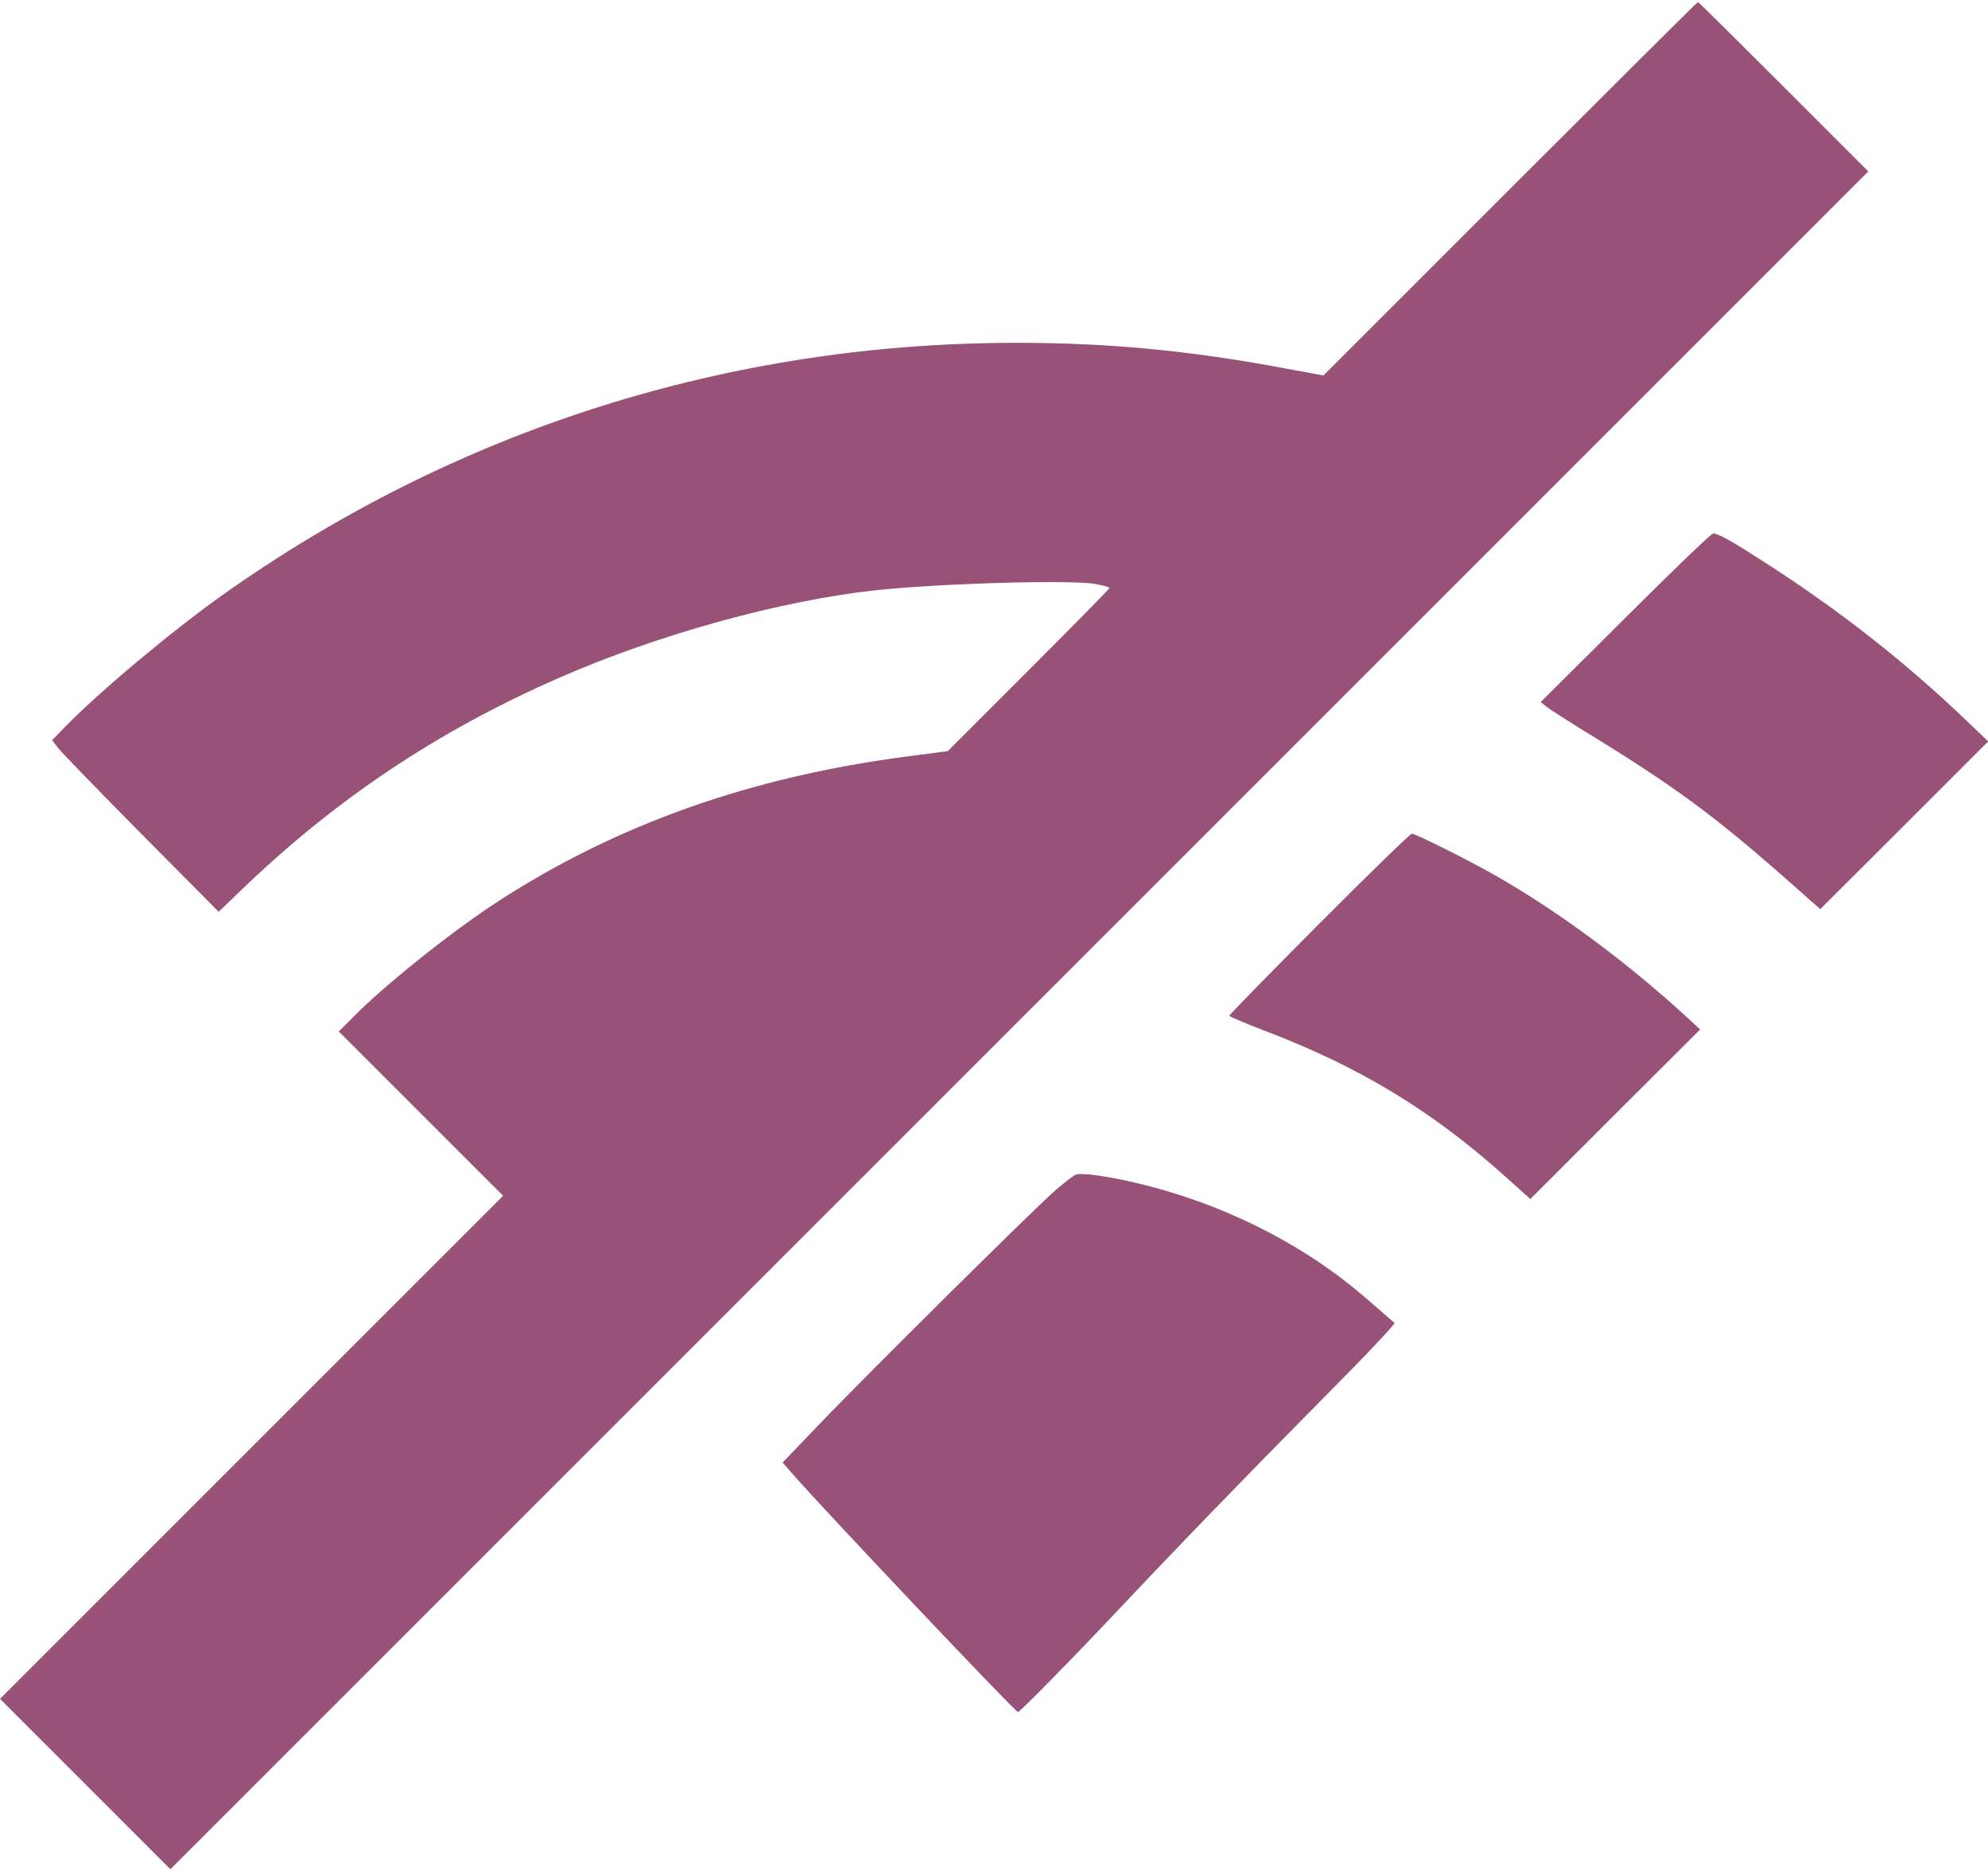
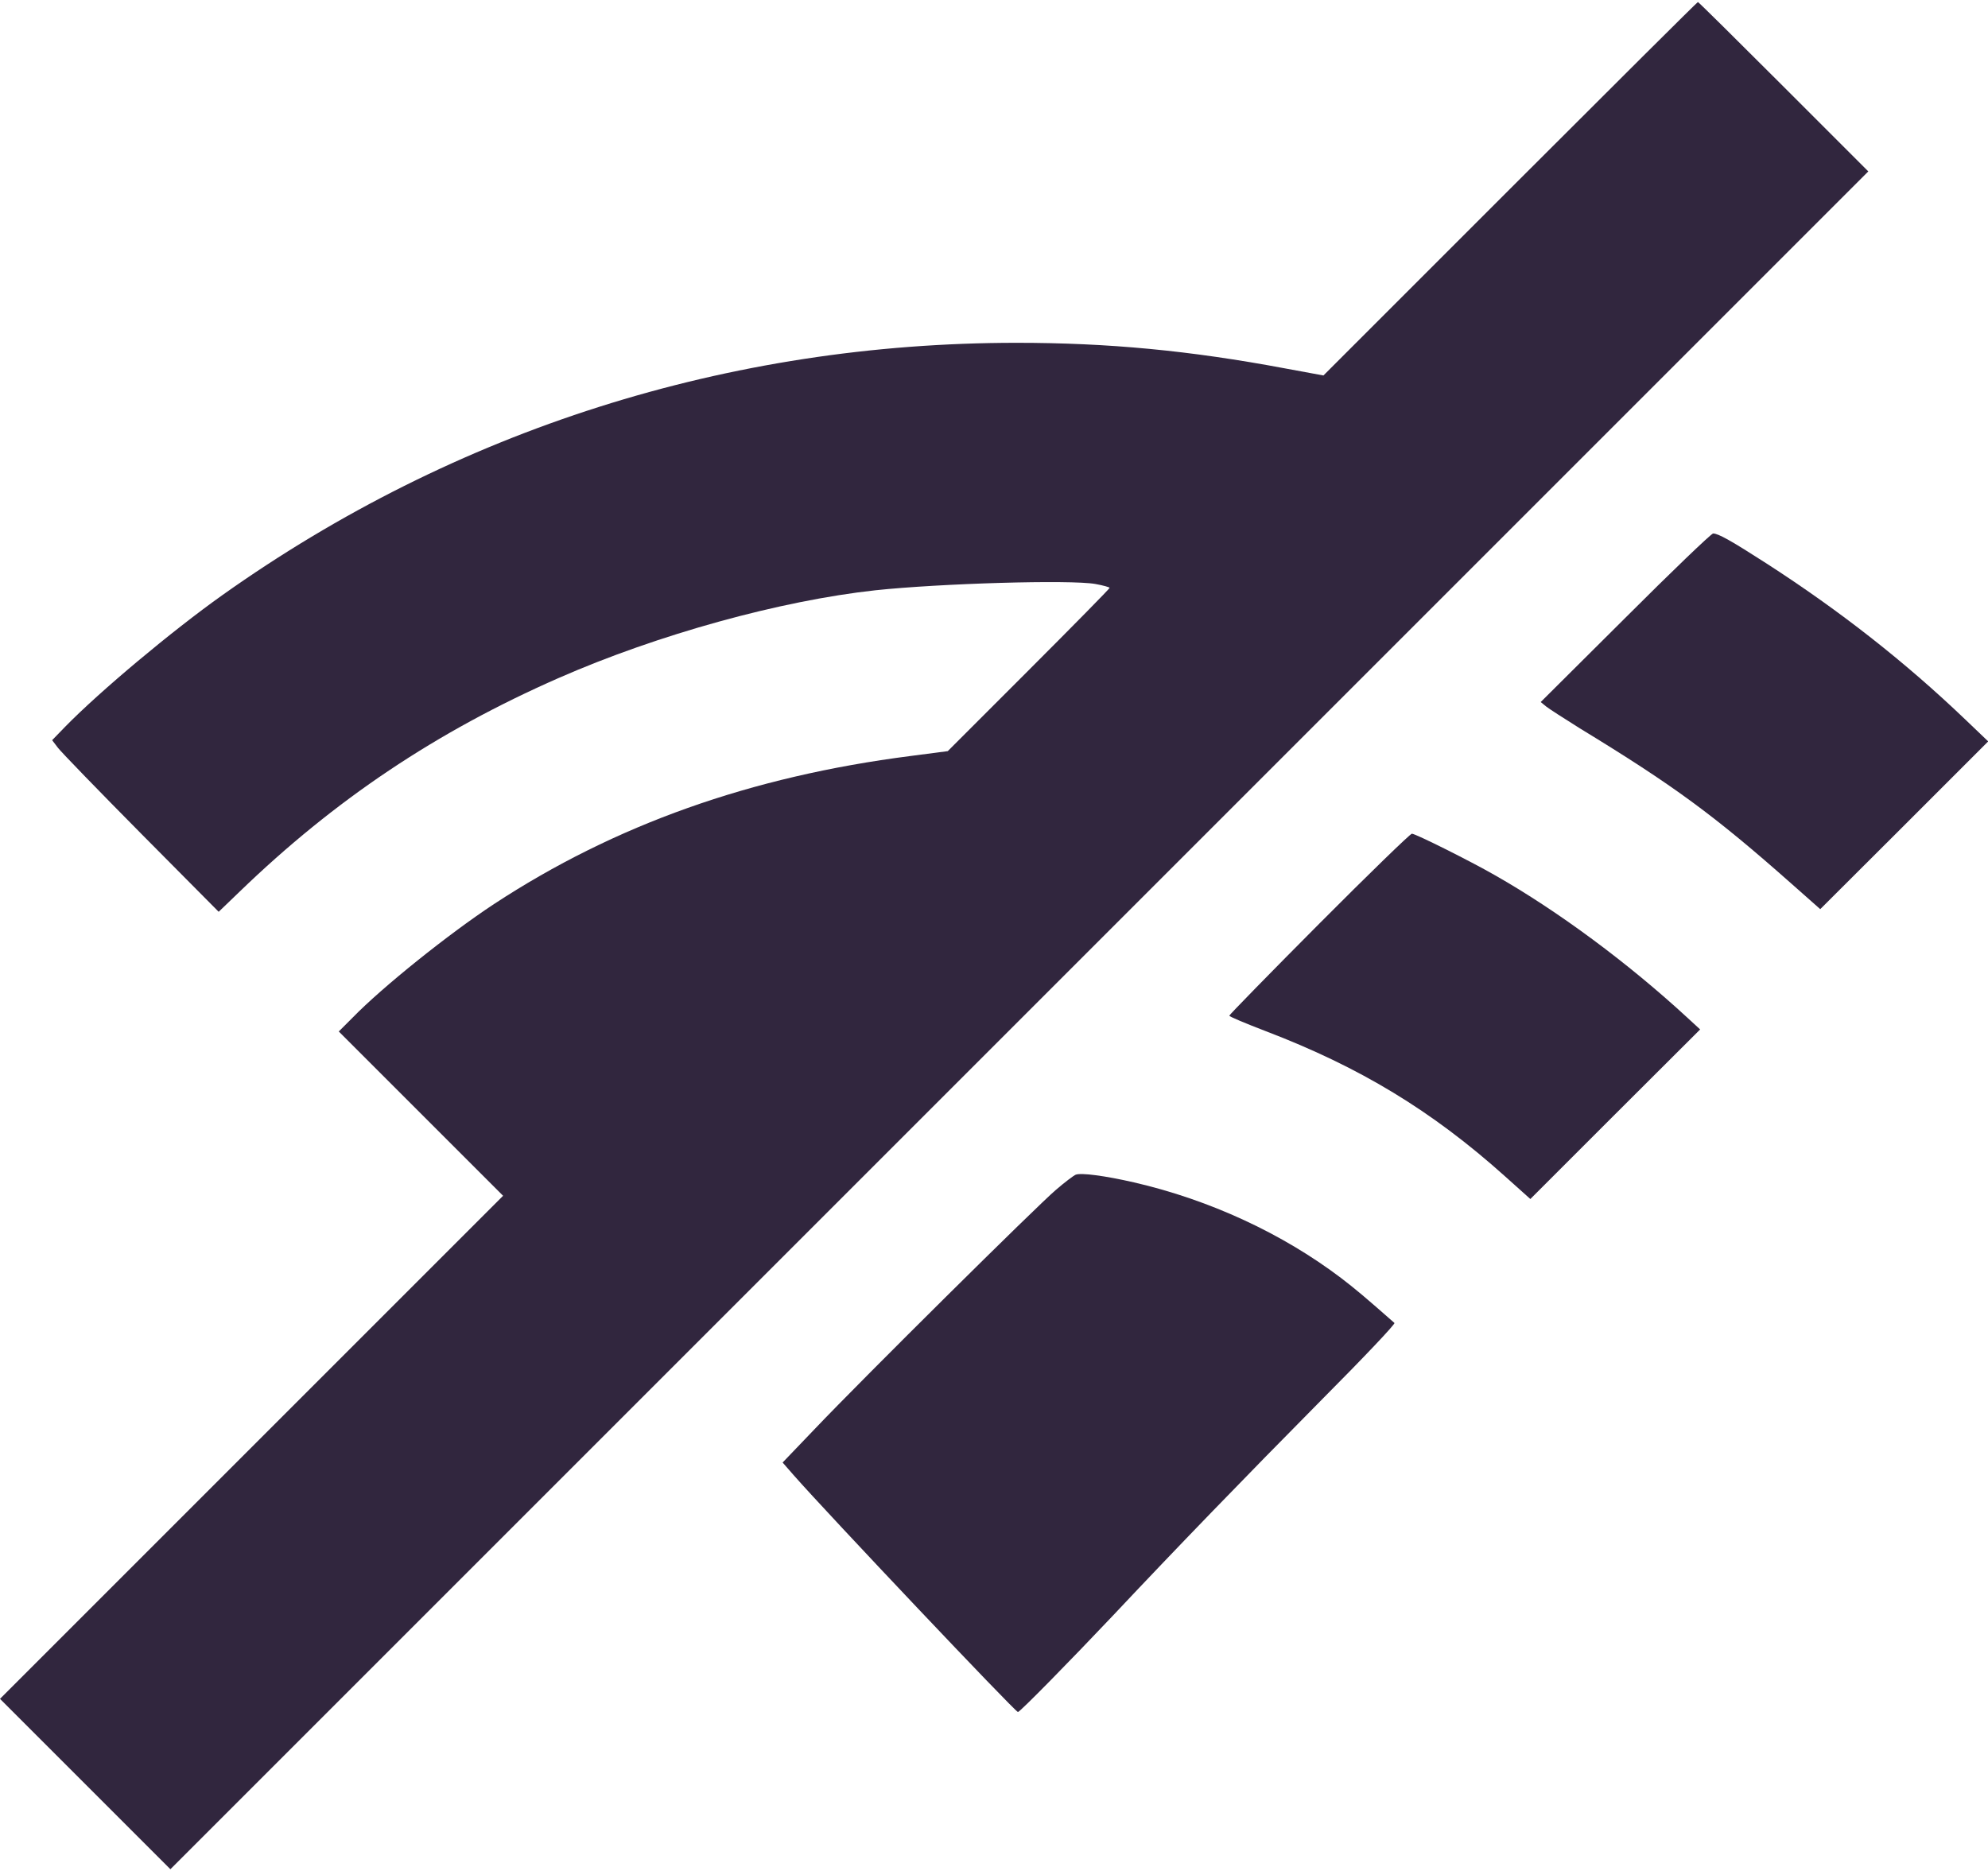
<svg xmlns="http://www.w3.org/2000/svg" version="1.0" width="980pt" height="922pt" viewBox="0 0 980 922" preserveAspectRatio="xMidYMid meet">
-   <g transform="translate(0,922) scale(0.1,-0.1)" fill="#985277" stroke="none">
+   <g transform="translate(0,922) scale(0.1,-0.1)" fill="#31263E" stroke="none">
    <path d="M7444 8289 l-920 -920 -190 35 c-469 88 -871 126 -1322 126 -1419 0 -2767 -428 -3916 -1244 -249 -177 -604 -474 -775 -649 l-64 -66 29 -38 c16 -21 200 -211 410 -423 l382 -385 104 100 c468 452 969 788 1573 1053 488 214 1093 381 1560 432 320 34 963 53 1085 31 39 -7 70 -16 70 -19 0 -4 -180 -187 -399 -406 l-399 -399 -184 -24 c-787 -101 -1457 -339 -2053 -730 -223 -147 -549 -408 -697 -560 l-68 -68 405 -405 405 -405 -1240 -1240 -1240 -1240 420 -420 420 -420 4185 4185 4185 4185 -417 417 c-230 230 -420 418 -423 418 -3 0 -419 -414 -926 -921z" />
    <path d="M8012 6174 l-417 -415 27 -22 c15 -12 90 -60 165 -107 464 -283 662 -428 1047 -769 l139 -123 414 413 414 414 -113 108 c-297 284 -617 535 -978 768 -177 114 -240 149 -265 149 -9 0 -204 -187 -433 -416z" />
    <path d="M6503 4666 c-244 -245 -443 -449 -443 -453 0 -5 82 -39 181 -77 463 -177 818 -392 1178 -715 l125 -112 418 418 419 418 -63 58 c-293 270 -637 525 -948 702 -124 71 -392 205 -410 205 -8 0 -214 -200 -457 -444z" />
    <path d="M5303 3429 c-10 -4 -54 -37 -98 -75 -92 -78 -949 -927 -1187 -1177 l-160 -167 55 -63 c167 -190 1092 -1167 1105 -1167 10 0 259 254 468 475 316 336 648 679 1023 1058 217 218 371 381 365 385 -143 126 -193 168 -261 220 -291 221 -650 387 -1023 473 -144 33 -260 48 -287 38z" />
  </g>
</svg>
